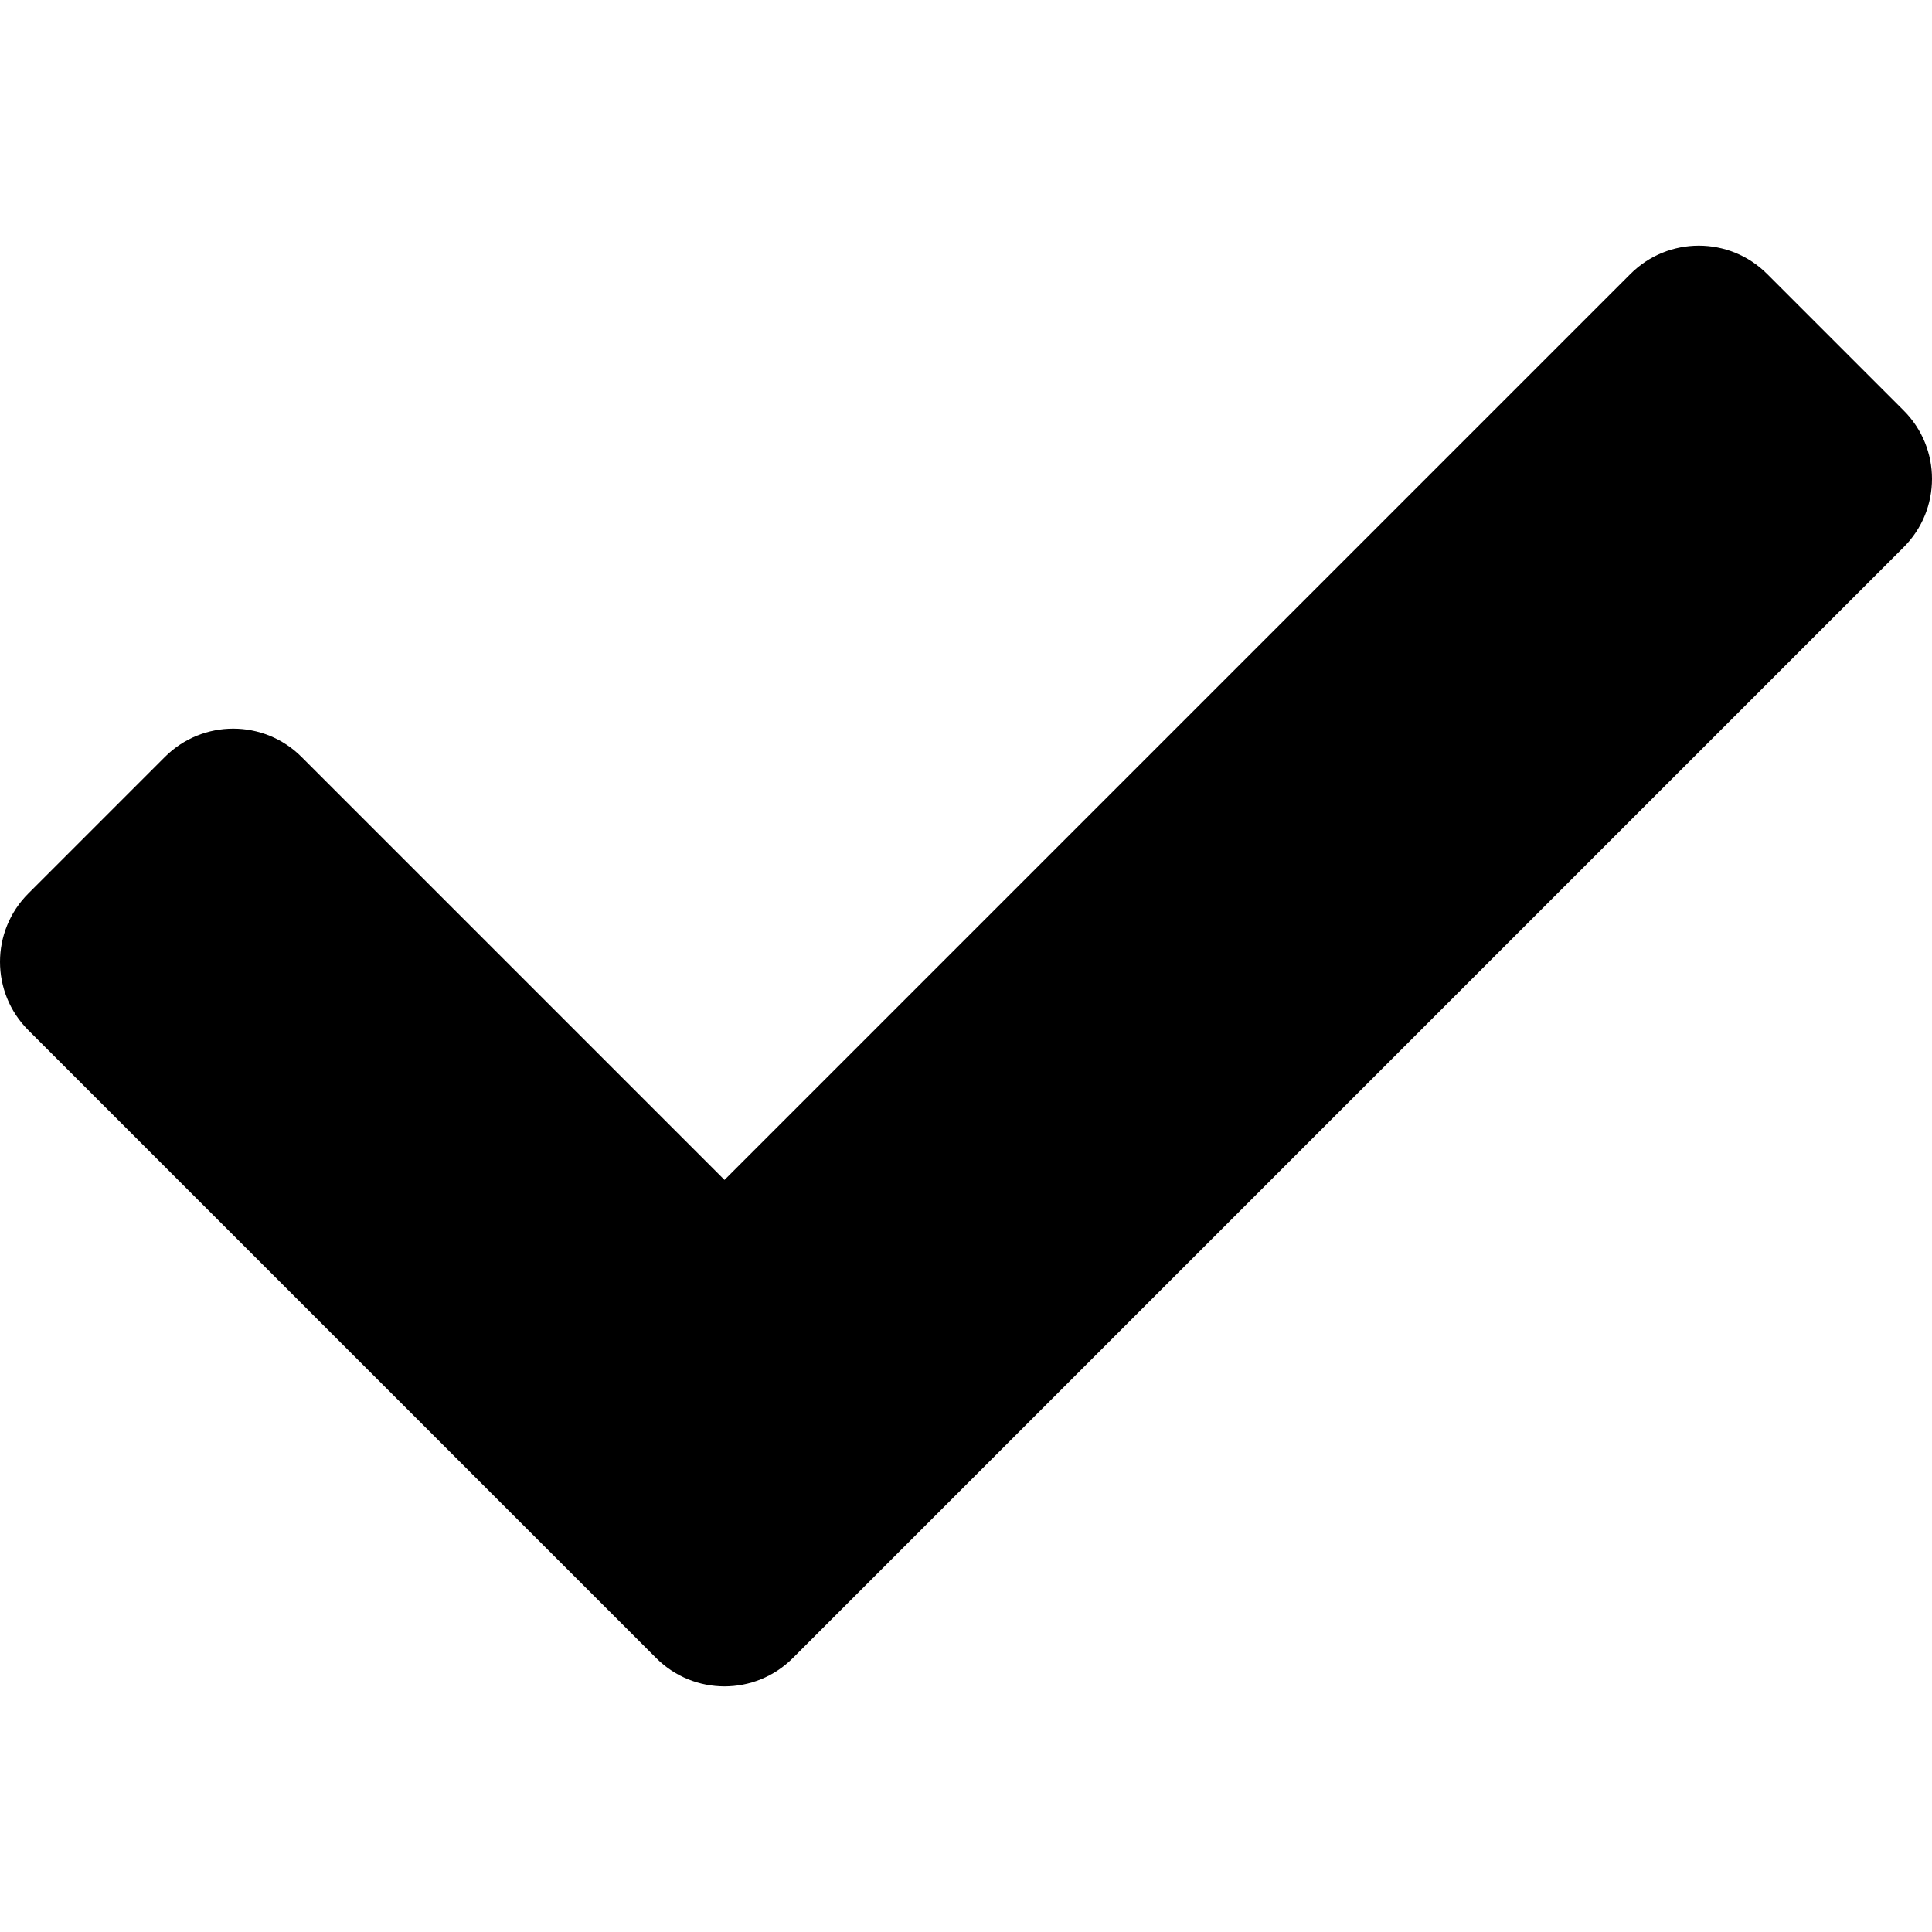
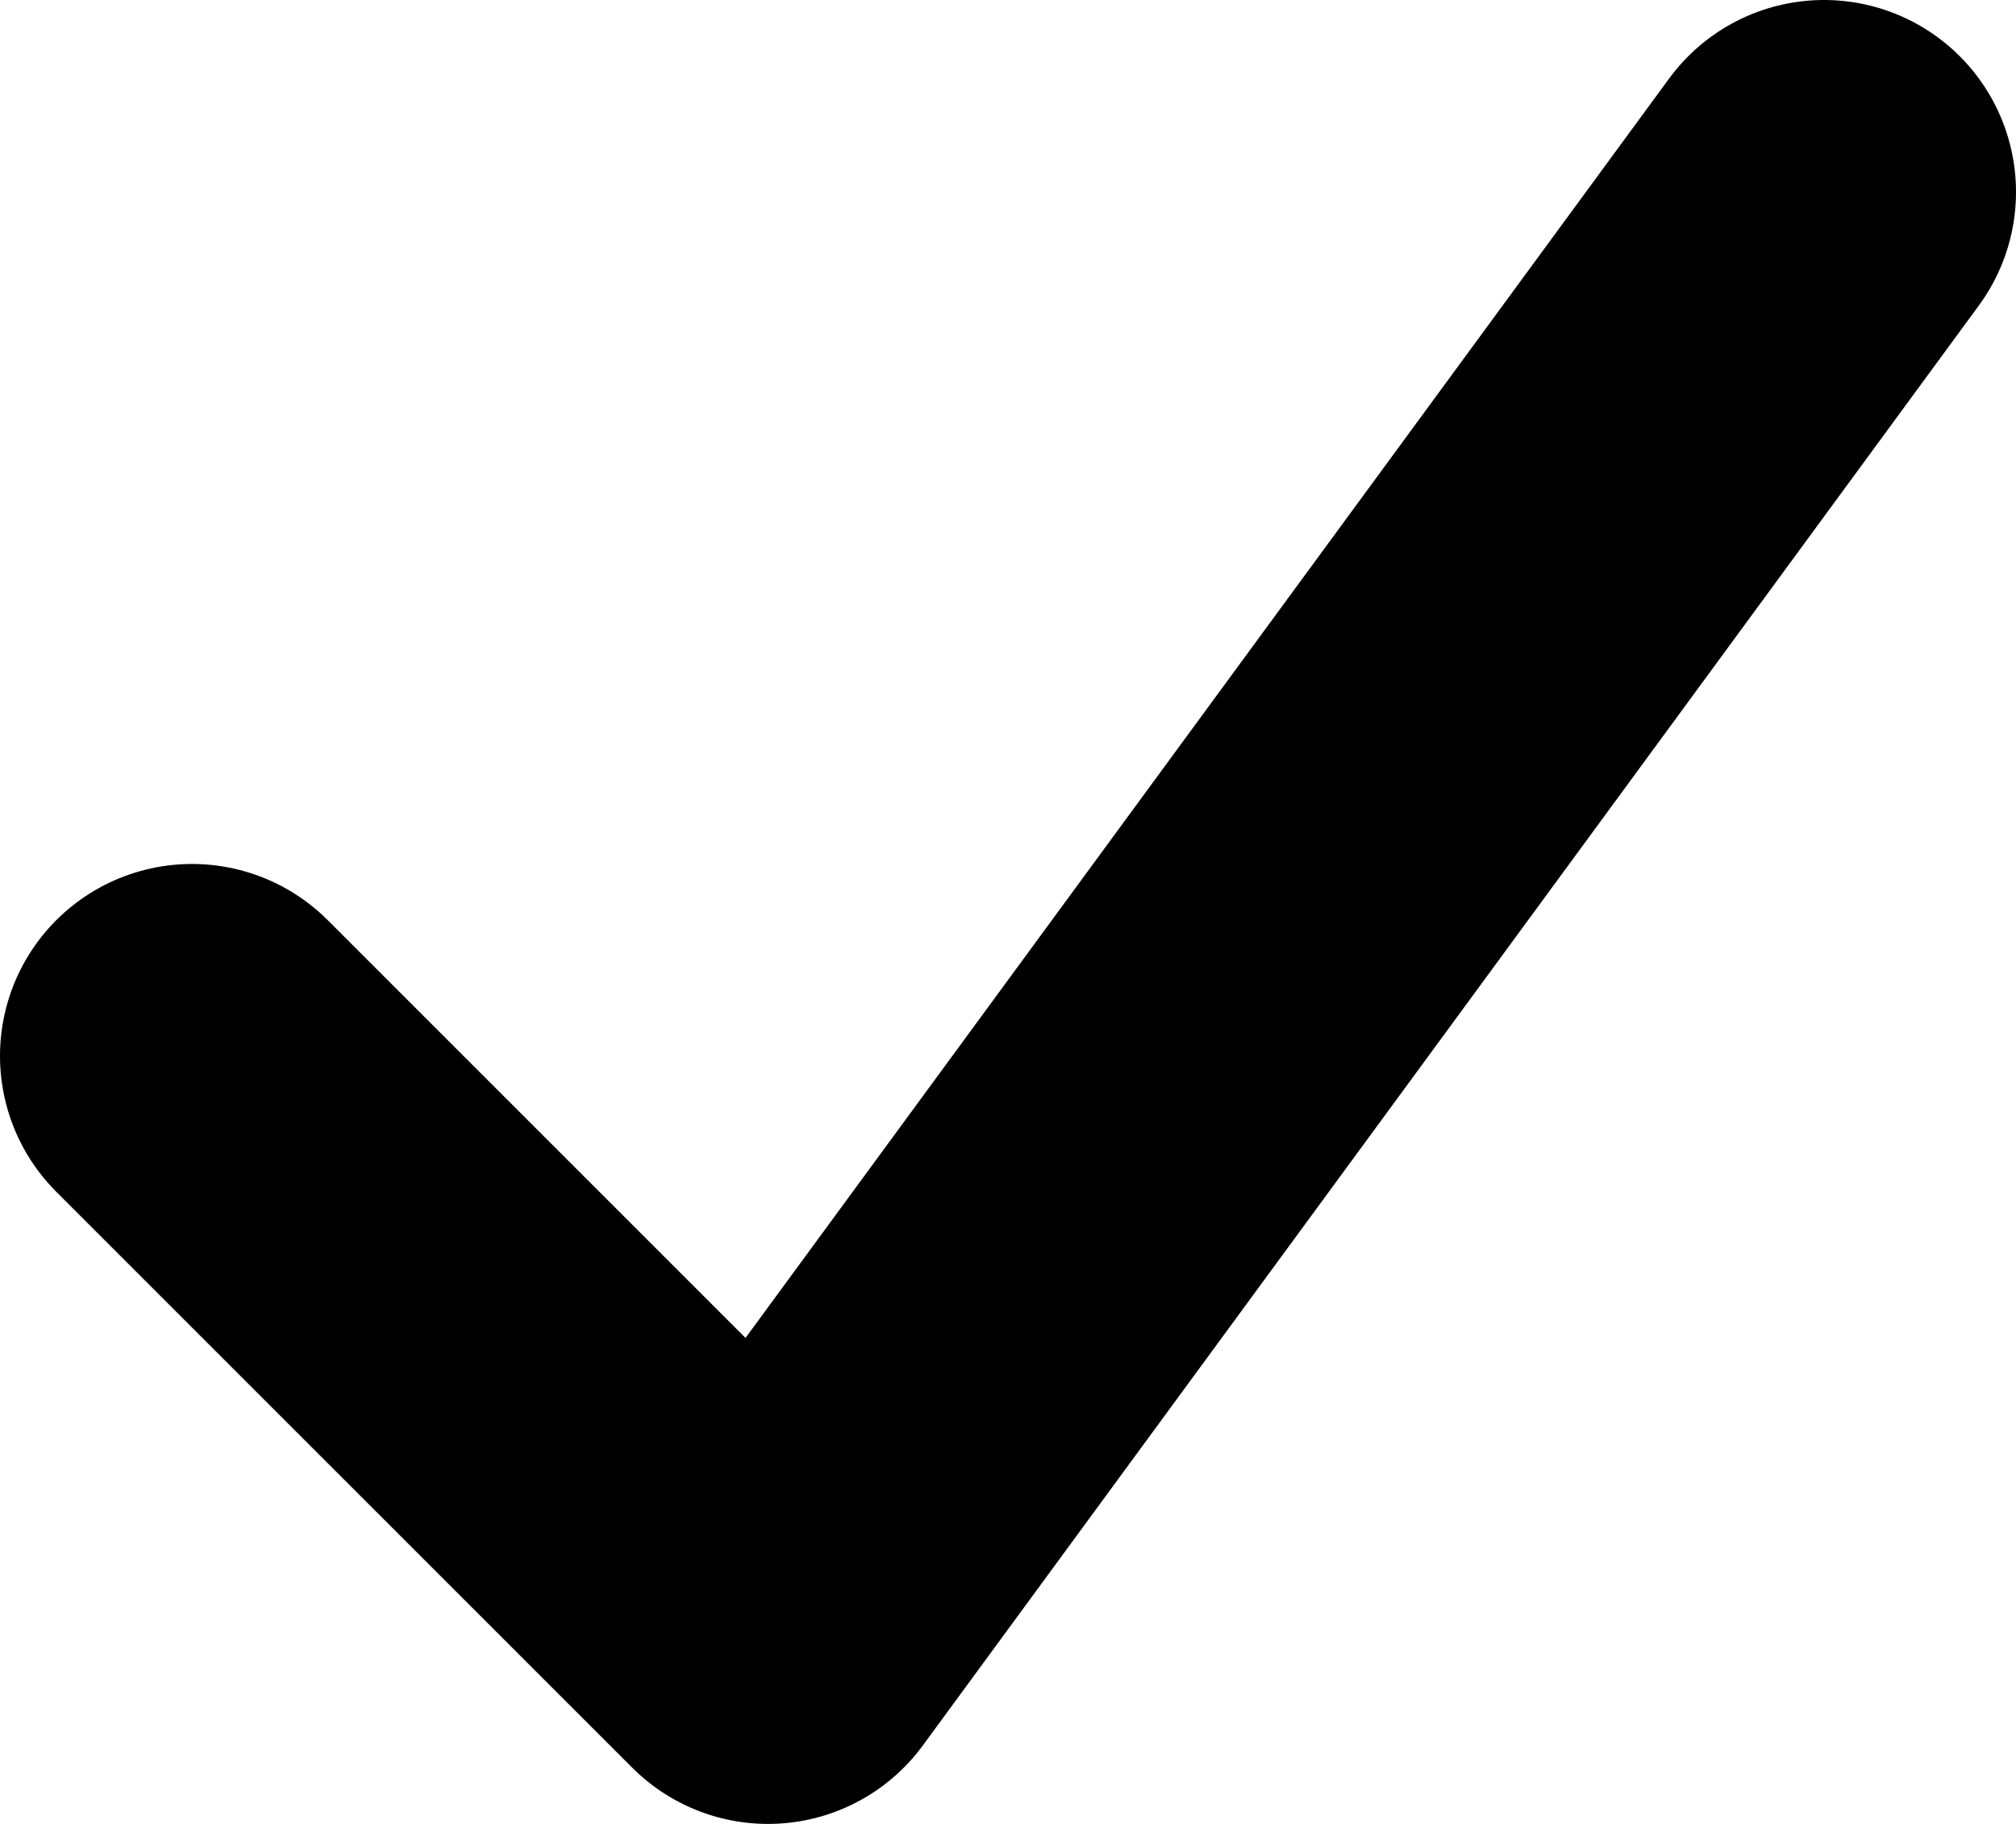
- <svg xmlns="http://www.w3.org/2000/svg" class="svg-inline--fa fa-check fa-w-16" viewBox="0 0 512 512">
-   <path fill="currentColor" d="M173.898 439.404l-166.4-166.4c-9.997-9.997-9.997-26.206 0-36.204l36.203-36.204c9.997-9.998 26.207-9.998 36.204 0L192 312.69 432.095 72.596c9.997-9.997 26.207-9.997 36.204 0l36.203 36.204c9.997 9.997 9.997 26.206 0 36.204l-294.4 294.401c-9.998 9.997-26.207 9.997-36.204-.001z" />
+ <svg xmlns="http://www.w3.org/2000/svg" viewBox="0 0 21 19" version="1.1">
+   <g id="WIREFRAME" stroke-width="4" fill="none" fill-rule="evenodd" stroke="currentColor" stroke-linecap="round" stroke-linejoin="round">
+     <polyline id="Shape" points="2 11 8 17 19 2" />
+   </g>
</svg>
